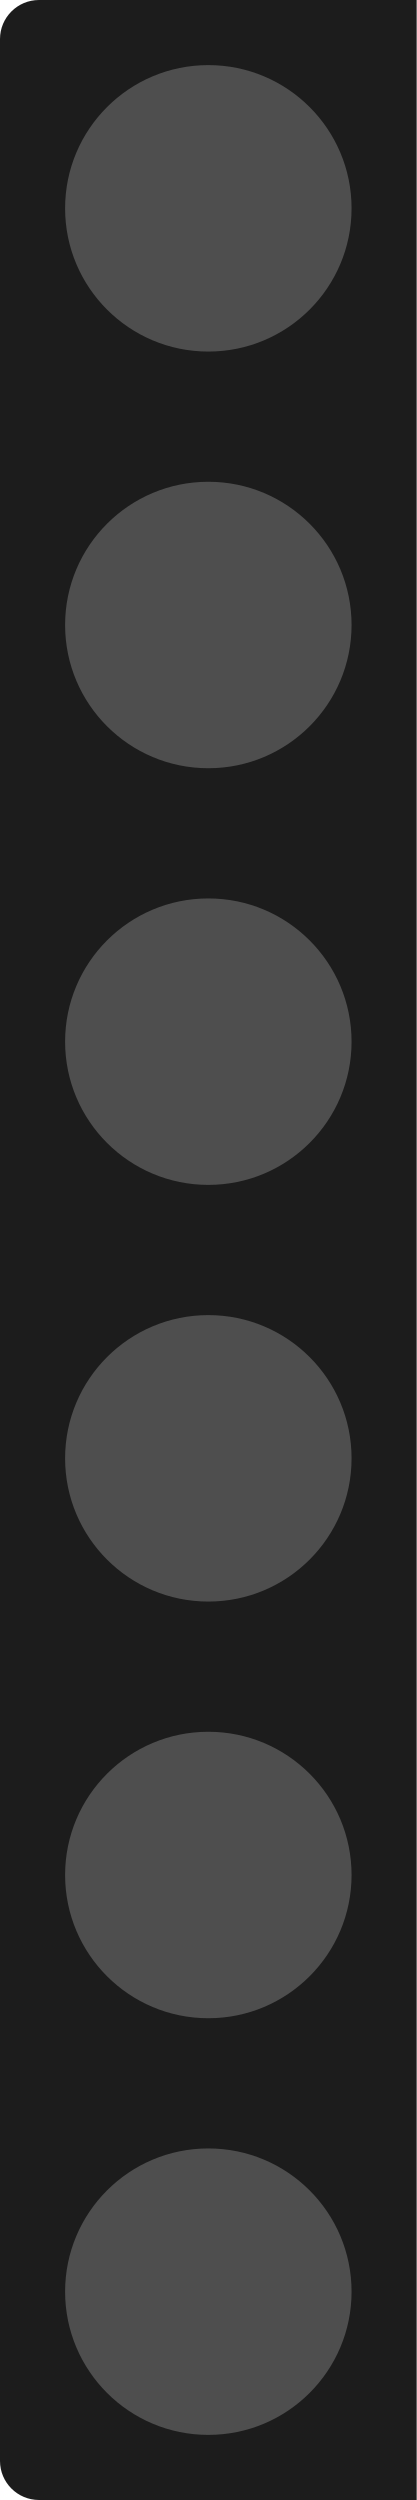
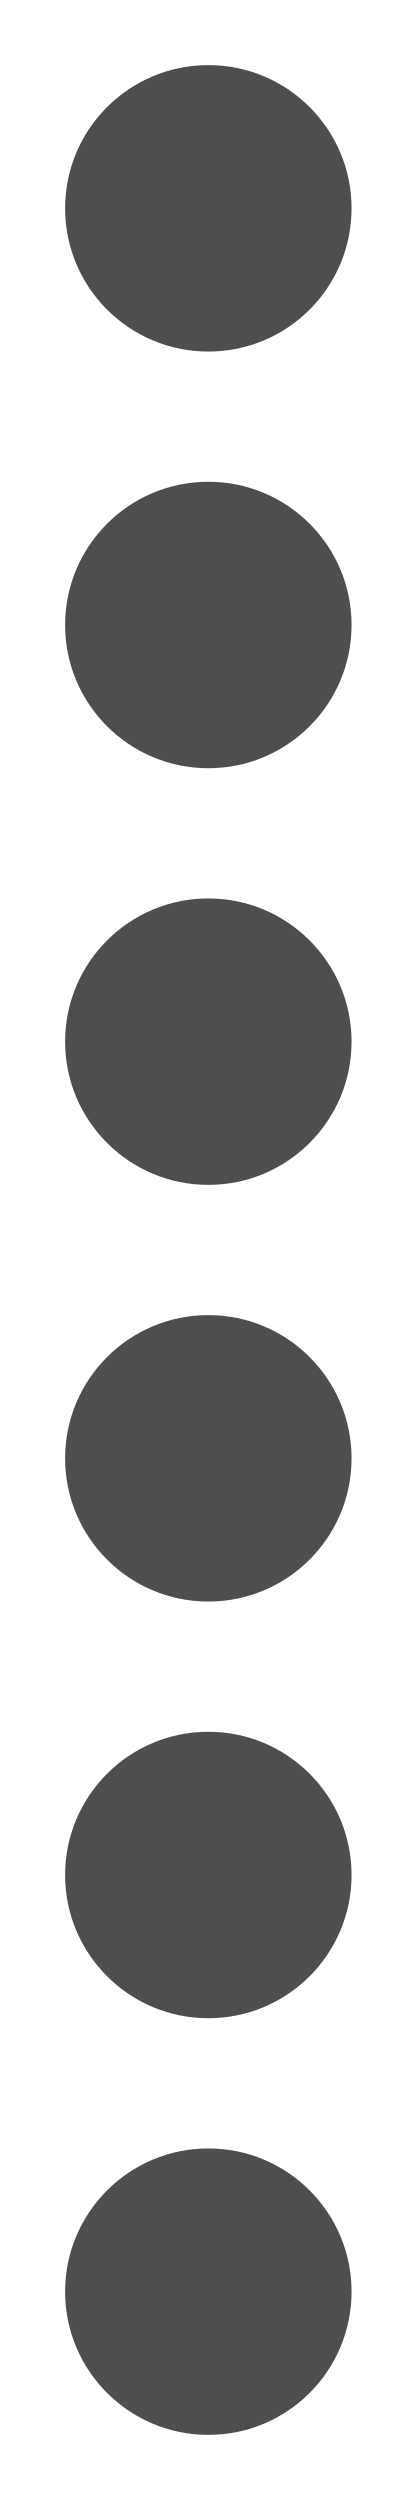
<svg xmlns="http://www.w3.org/2000/svg" width="64" height="384" viewBox="0 0 64 384" role="img" aria-label="Connect Four column 1">
-   <path d="M 6 0 H 64 V 384 H 6 A 6 6 0 0 1 0 378 V 6 A 6 6 0 0 1 6 0 Z" fill="#1c1c1c" />
+   <path d="M 6 0 H 64 V 384 H 6 A 6 6 0 0 1 0 378 V 6 A 6 6 0 0 1 6 0 Z" fill="#ffffff00" />
  <circle cx="32" cy="32" r="22" fill="#4e4e4e" />
  <circle cx="32" cy="96" r="22" fill="#4e4e4e" />
  <circle cx="32" cy="160" r="22" fill="#4e4e4e" />
  <circle cx="32" cy="224" r="22" fill="#4e4e4e" />
  <circle cx="32" cy="288" r="22" fill="#4e4e4e" />
  <circle cx="32" cy="352" r="22" fill="#4e4e4e" />
</svg>
